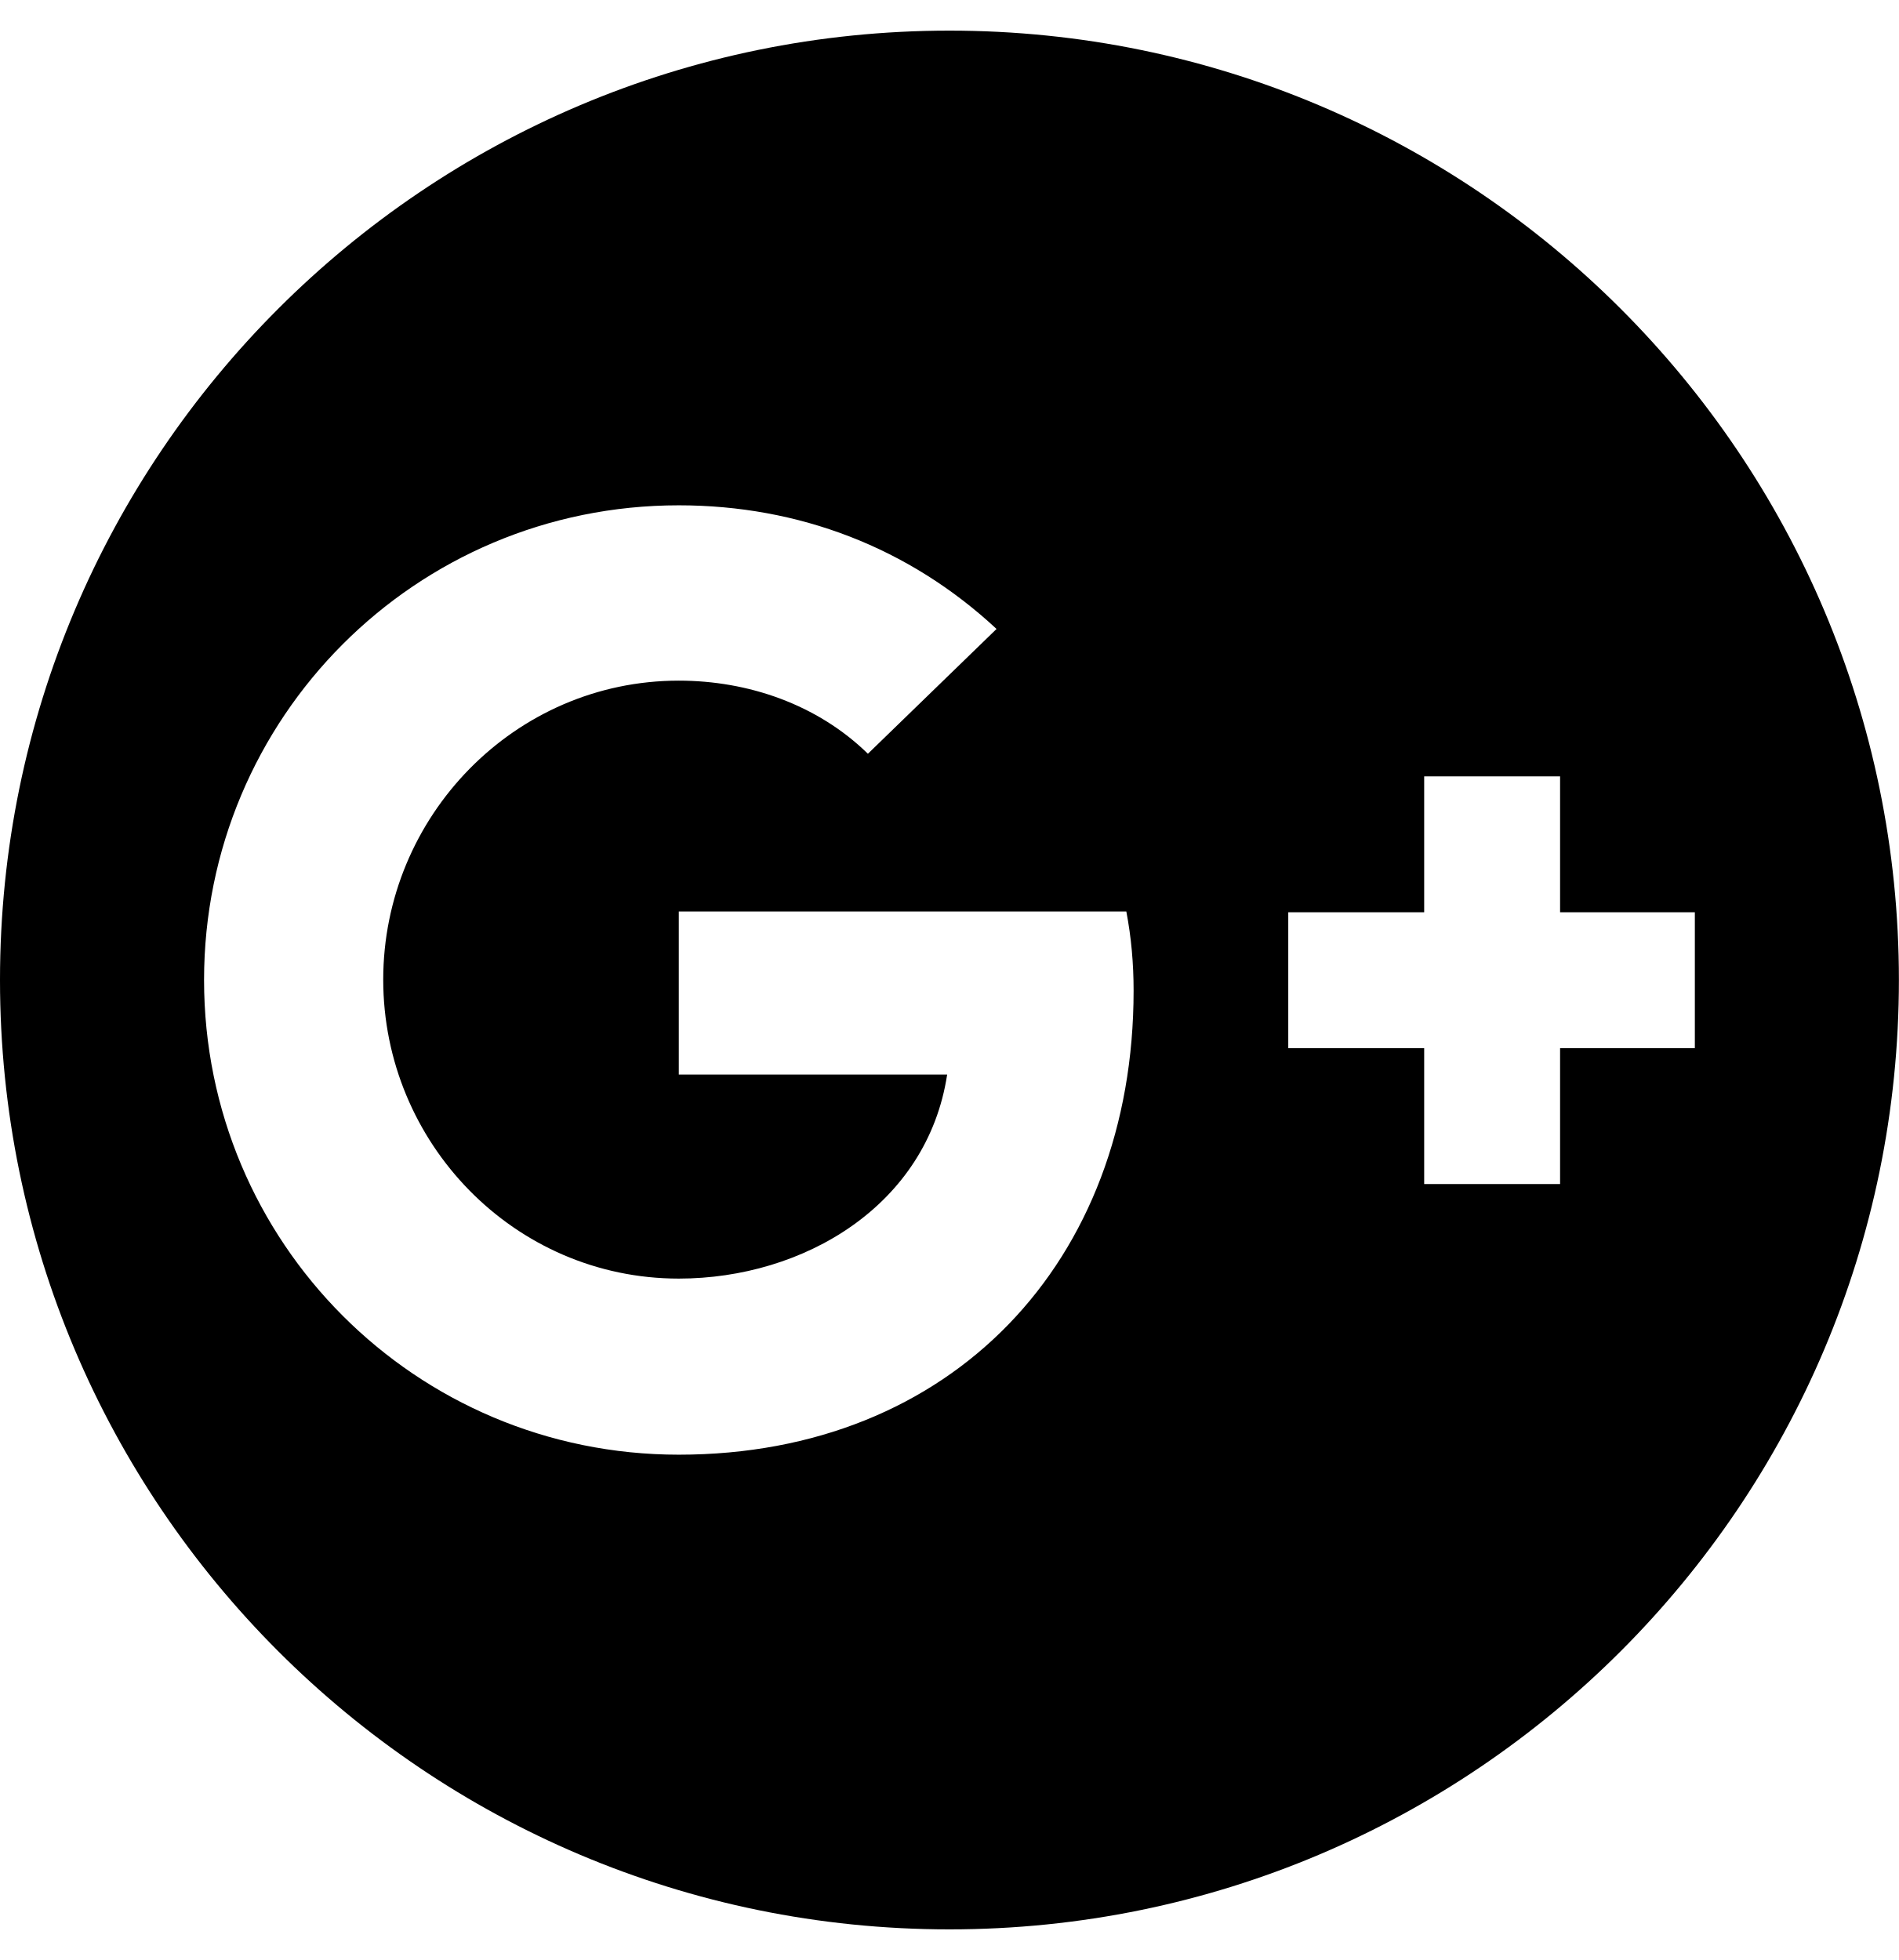
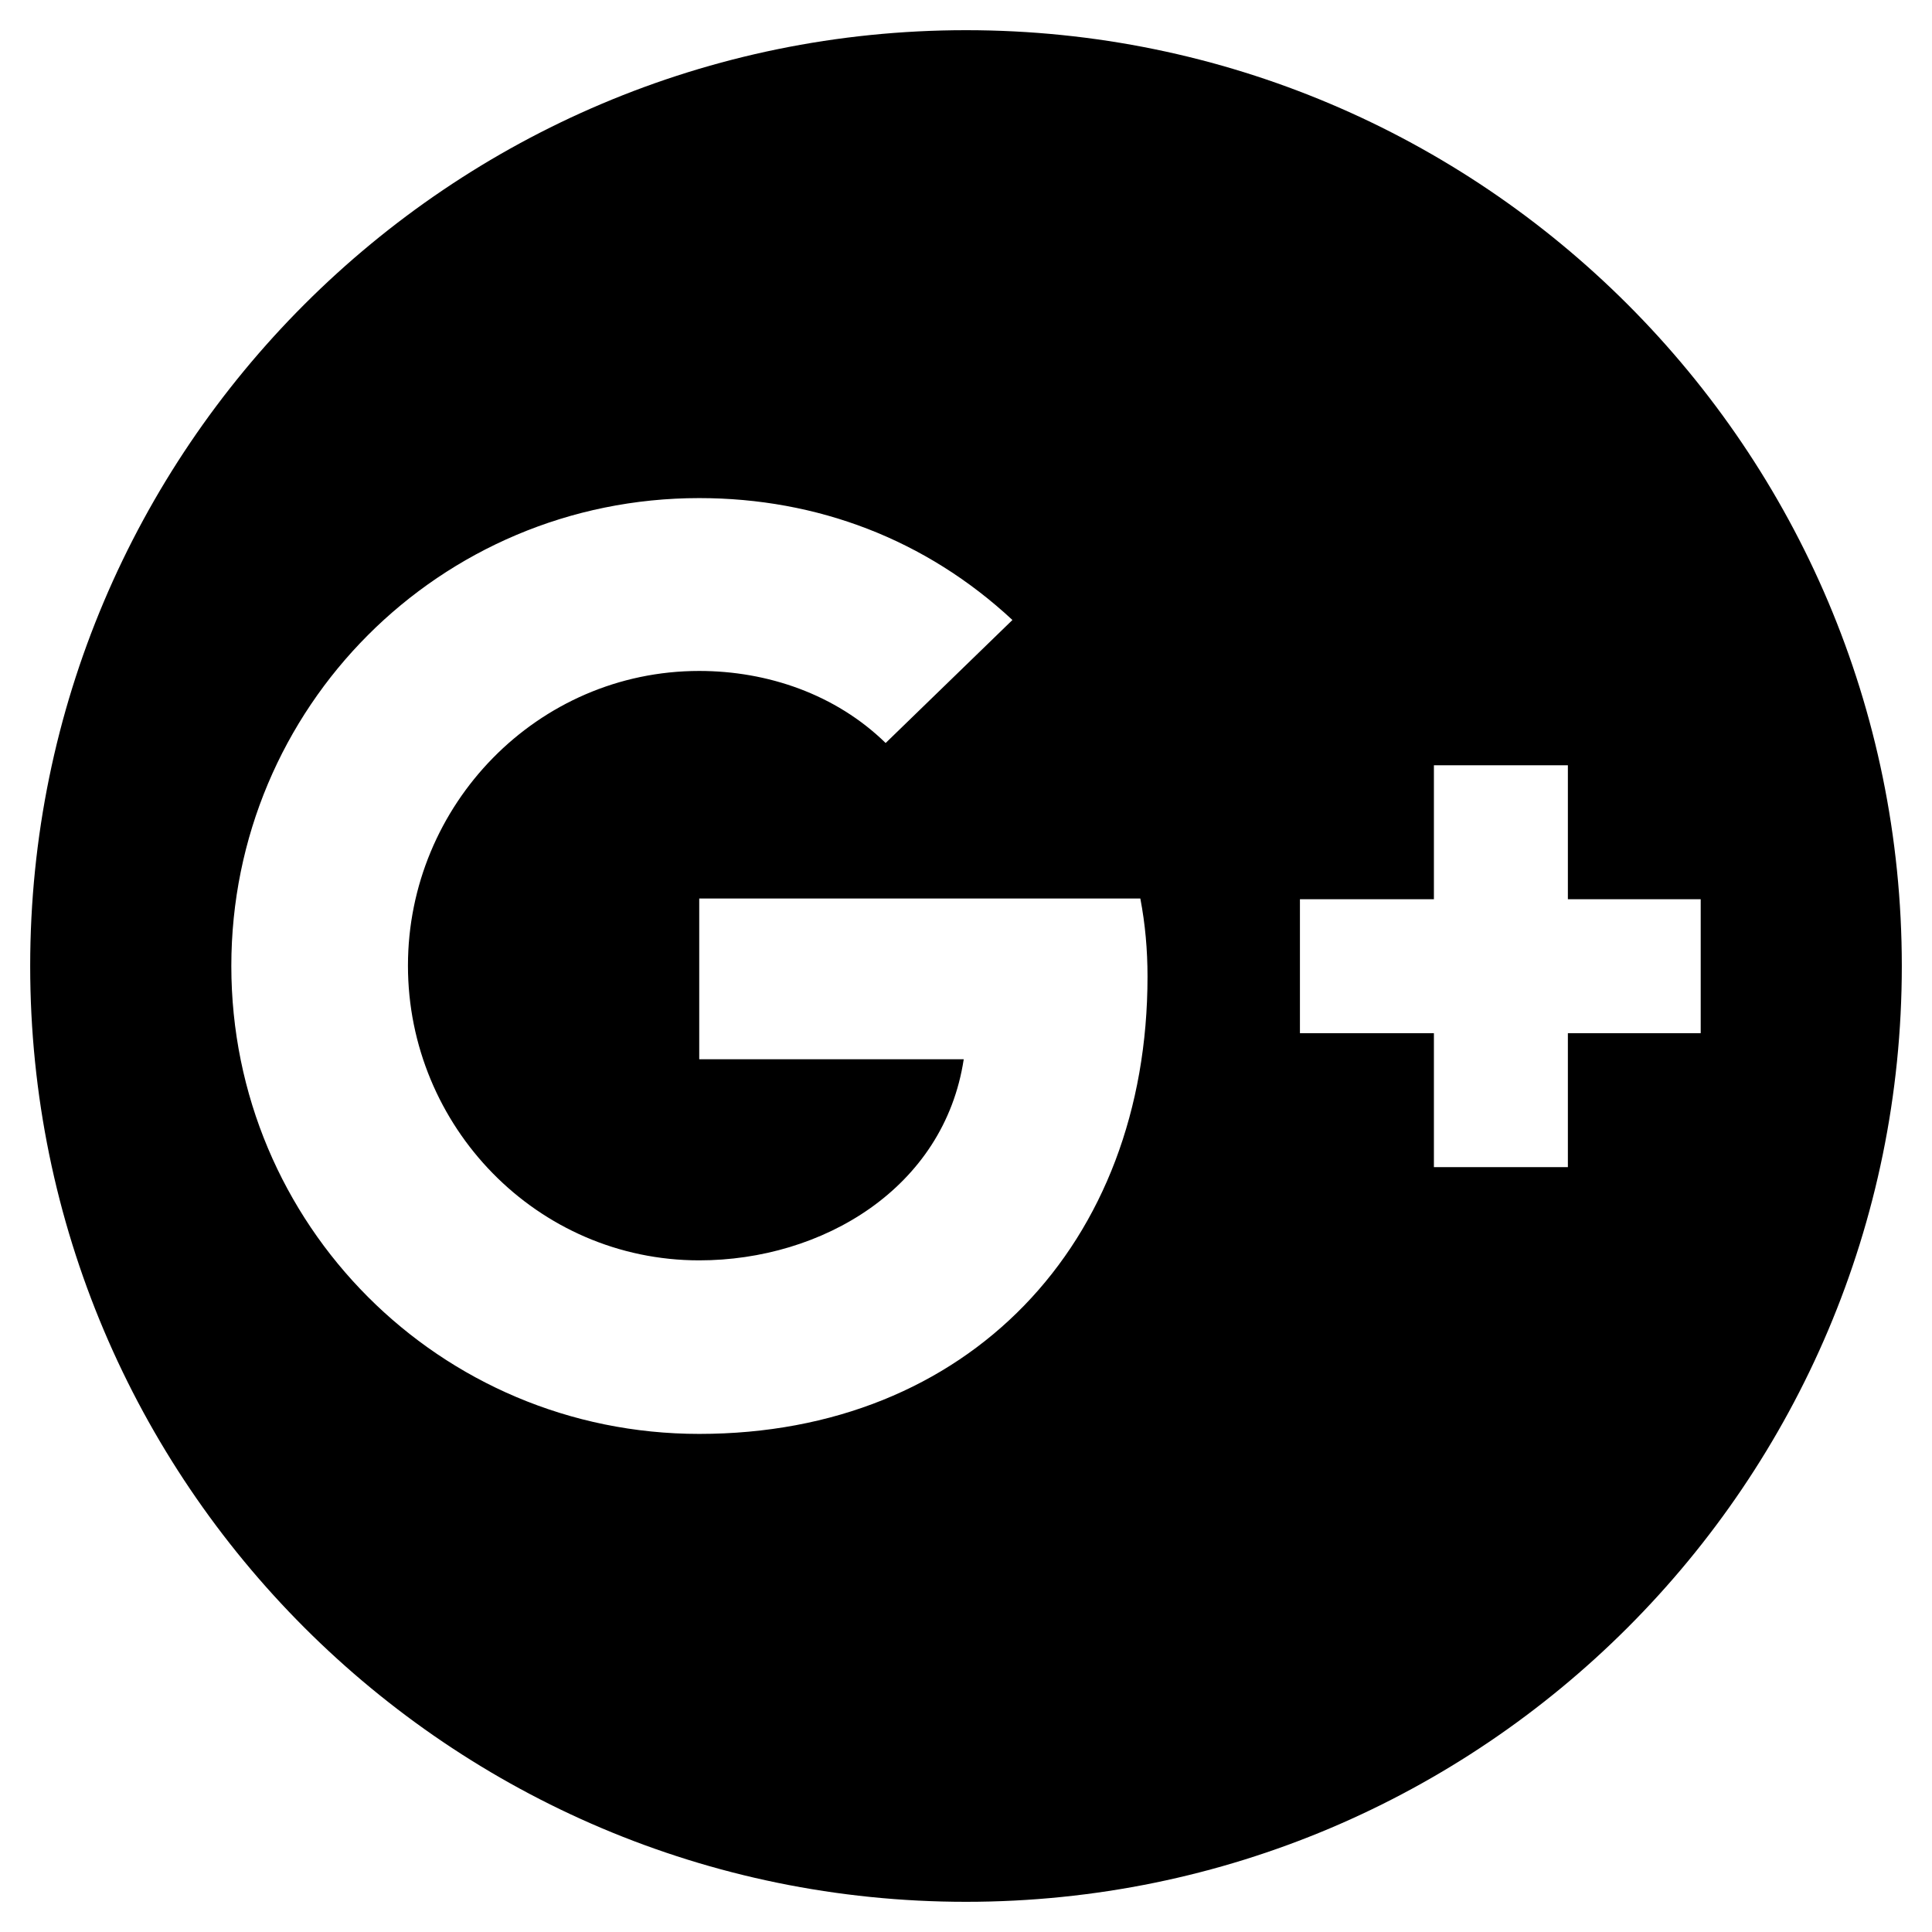
- <svg xmlns="http://www.w3.org/2000/svg" viewBox="0 0 496 512">
-   <path d="M248 8C111.1 8 0 119.1 0 256s111.1 248 248 248 248-111.1 248-248S384.9 8 248 8zm-70.7 372c-68.8 0-124-55.5-124-124s55.2-124 124-124c31.3 0 60.1 11 83 32.3l-33.6 32.6c-13.2-12.9-31.3-19.1-49.4-19.1-42.9 0-77.2 35.5-77.2 78.1s34.2 78.1 77.2 78.1c32.6 0 64.9-19.1 70.1-53.3h-70.1v-42.6h116.9c1.3 6.8 1.9 13.6 1.9 20.7 0 70.8-47.5 121.2-118.8 121.2zm230.2-106.2v35.5H372v-35.5h-35.5v-35.5H372v-35.5h35.5v35.5h35.2v35.5h-35.2z" />
+ <svg xmlns="http://www.w3.org/2000/svg" version="1.1" id="icon_googleplus" x="0px" y="0px" width="64px" height="64px" viewBox="0 0 64 64" enable-background="new 0 0 64 64" xml:space="preserve">
+   <path d="M32,1C14.889,1,1,14.888,1,32c0,17.111,13.889,31,31,31s31-13.889,31-31C63,14.888,49.111,1,32,1z M23.163,47.5  c-8.601,0-15.5-6.938-15.5-15.5c0-8.562,6.899-15.5,15.5-15.5c3.913,0,7.512,1.375,10.375,4.038l-4.2,4.075  c-1.65-1.612-3.913-2.387-6.175-2.387c-5.363,0-9.649,4.438-9.649,9.762c0,5.325,4.274,9.763,9.649,9.763  c4.075,0,8.112-2.388,8.762-6.662h-8.762v-5.325h14.612c0.162,0.85,0.238,1.7,0.238,2.587C38.014,41.2,32.075,47.5,23.163,47.5  L23.163,47.5z M51.938,34.225v4.438H47.5v-4.438h-4.438v-4.437H47.5V25.35h4.438v4.438h4.4v4.437H51.938z" />
</svg>
